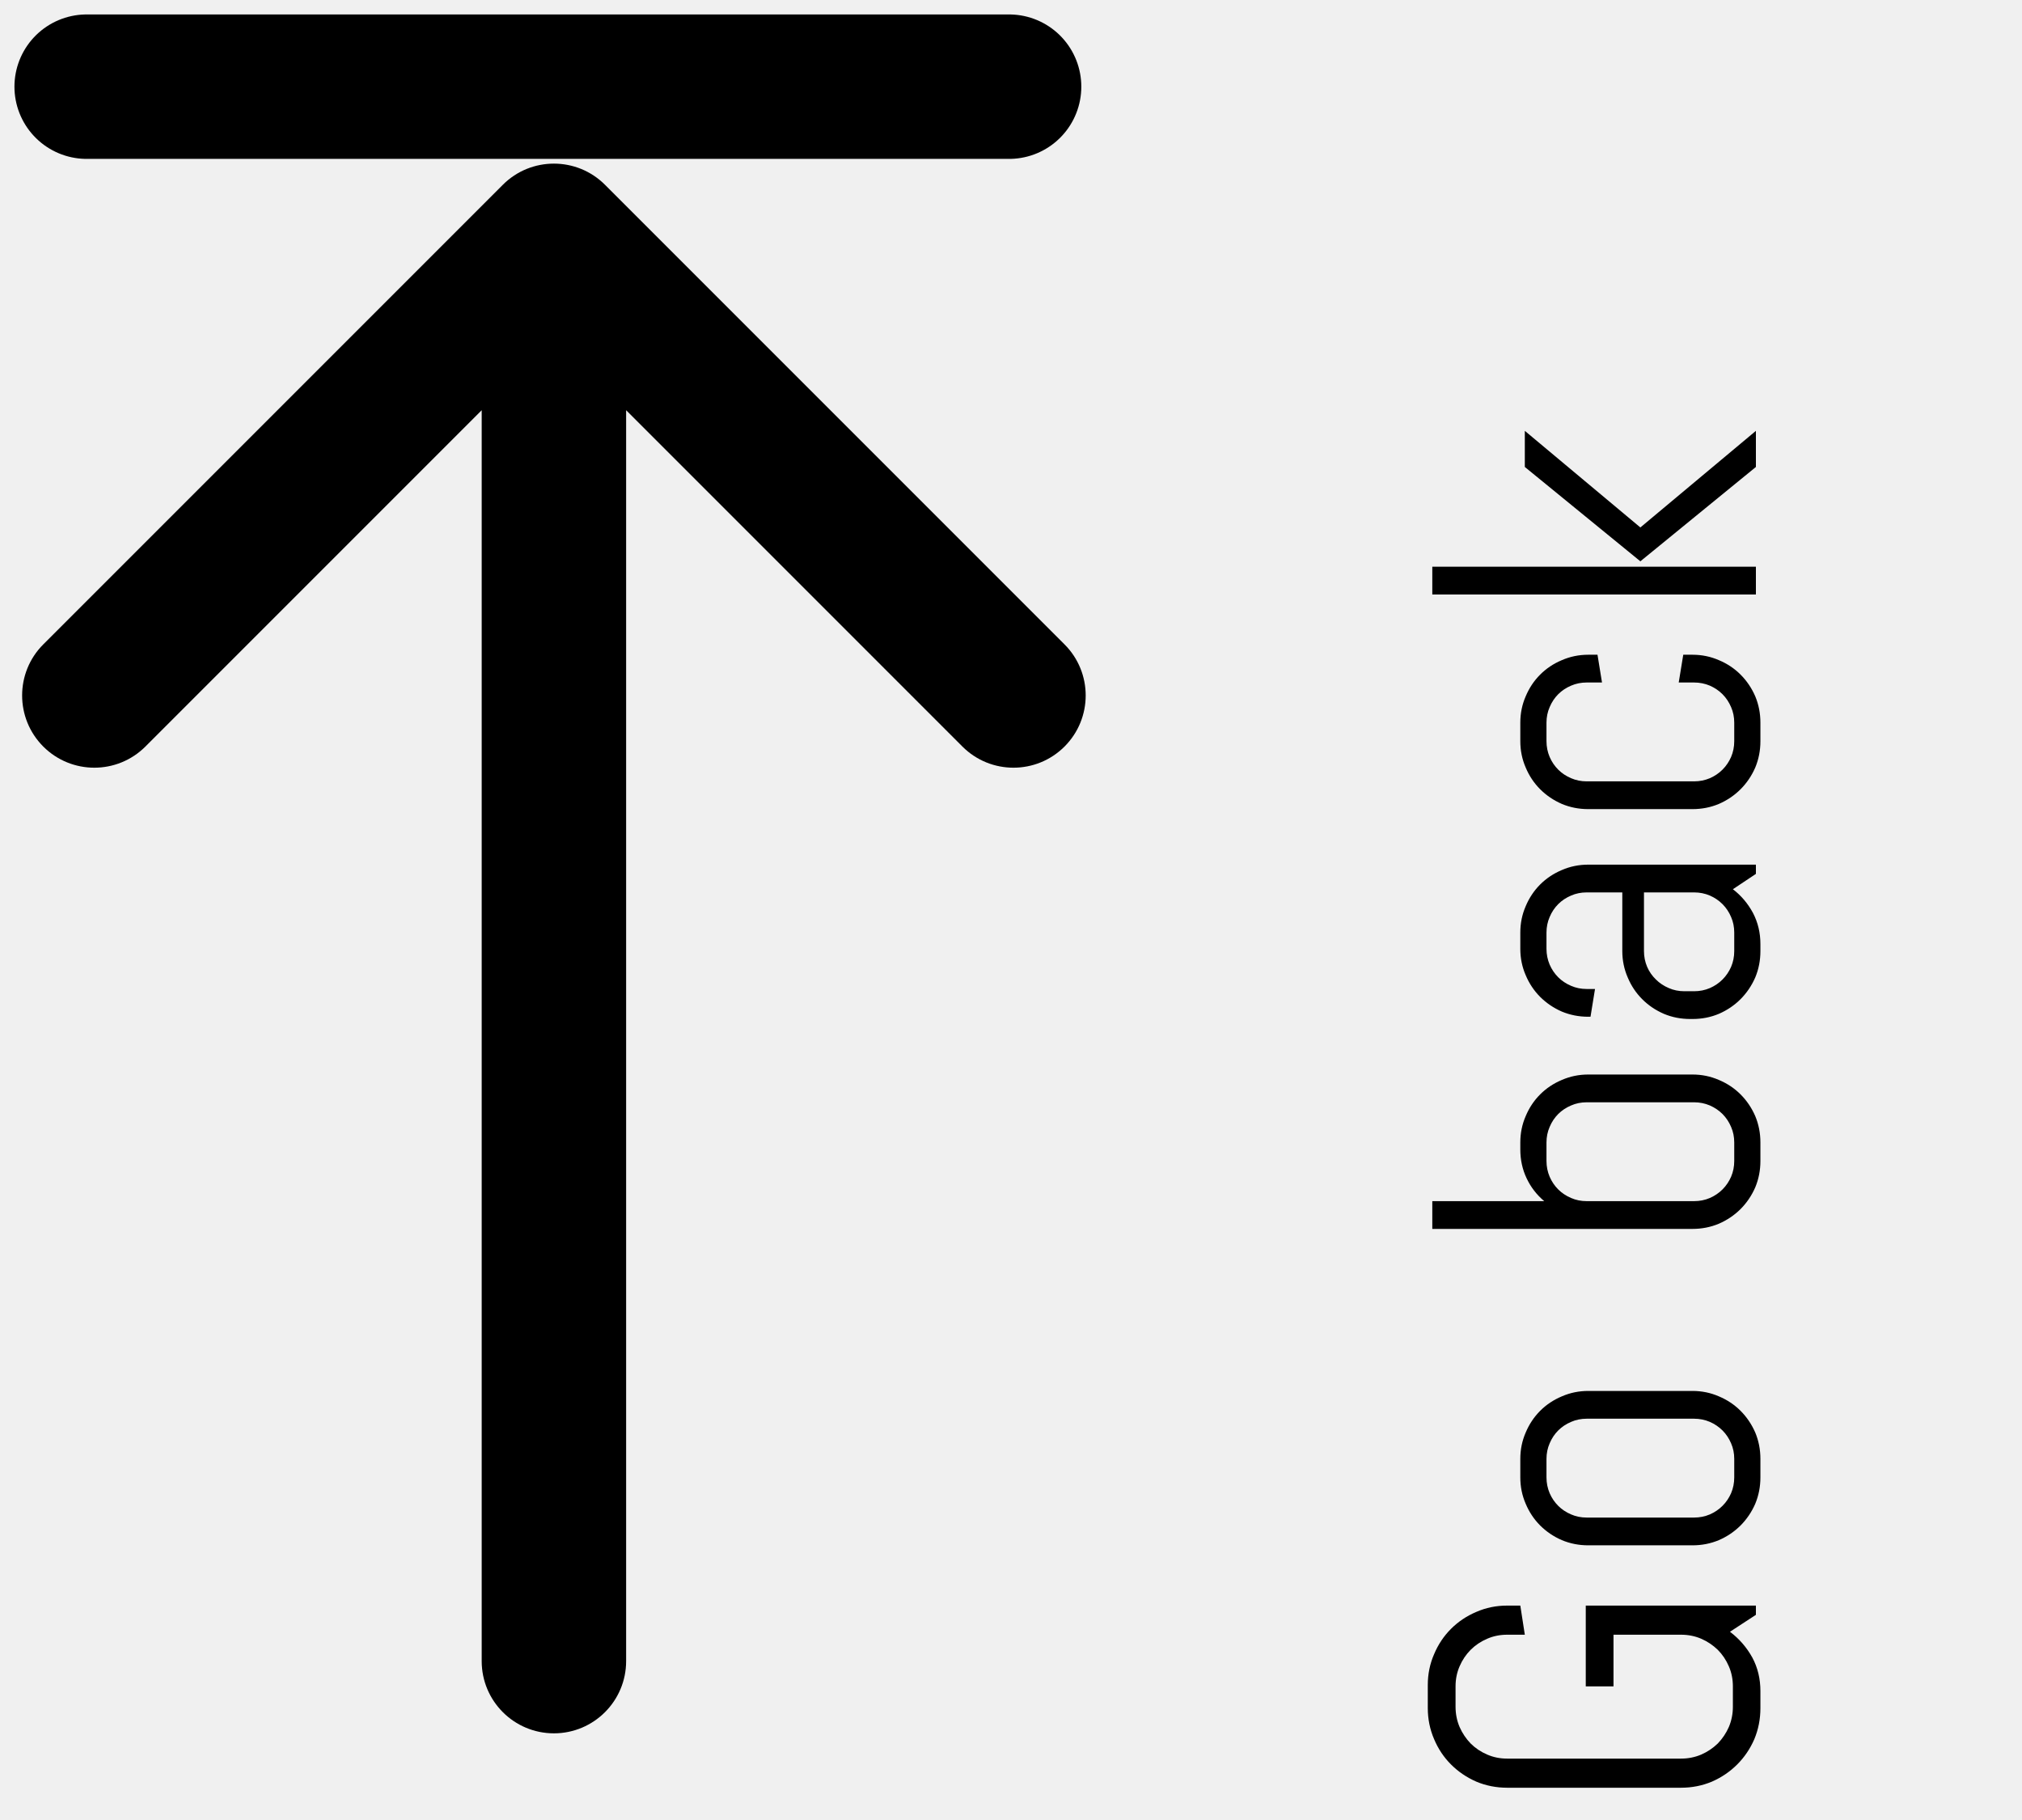
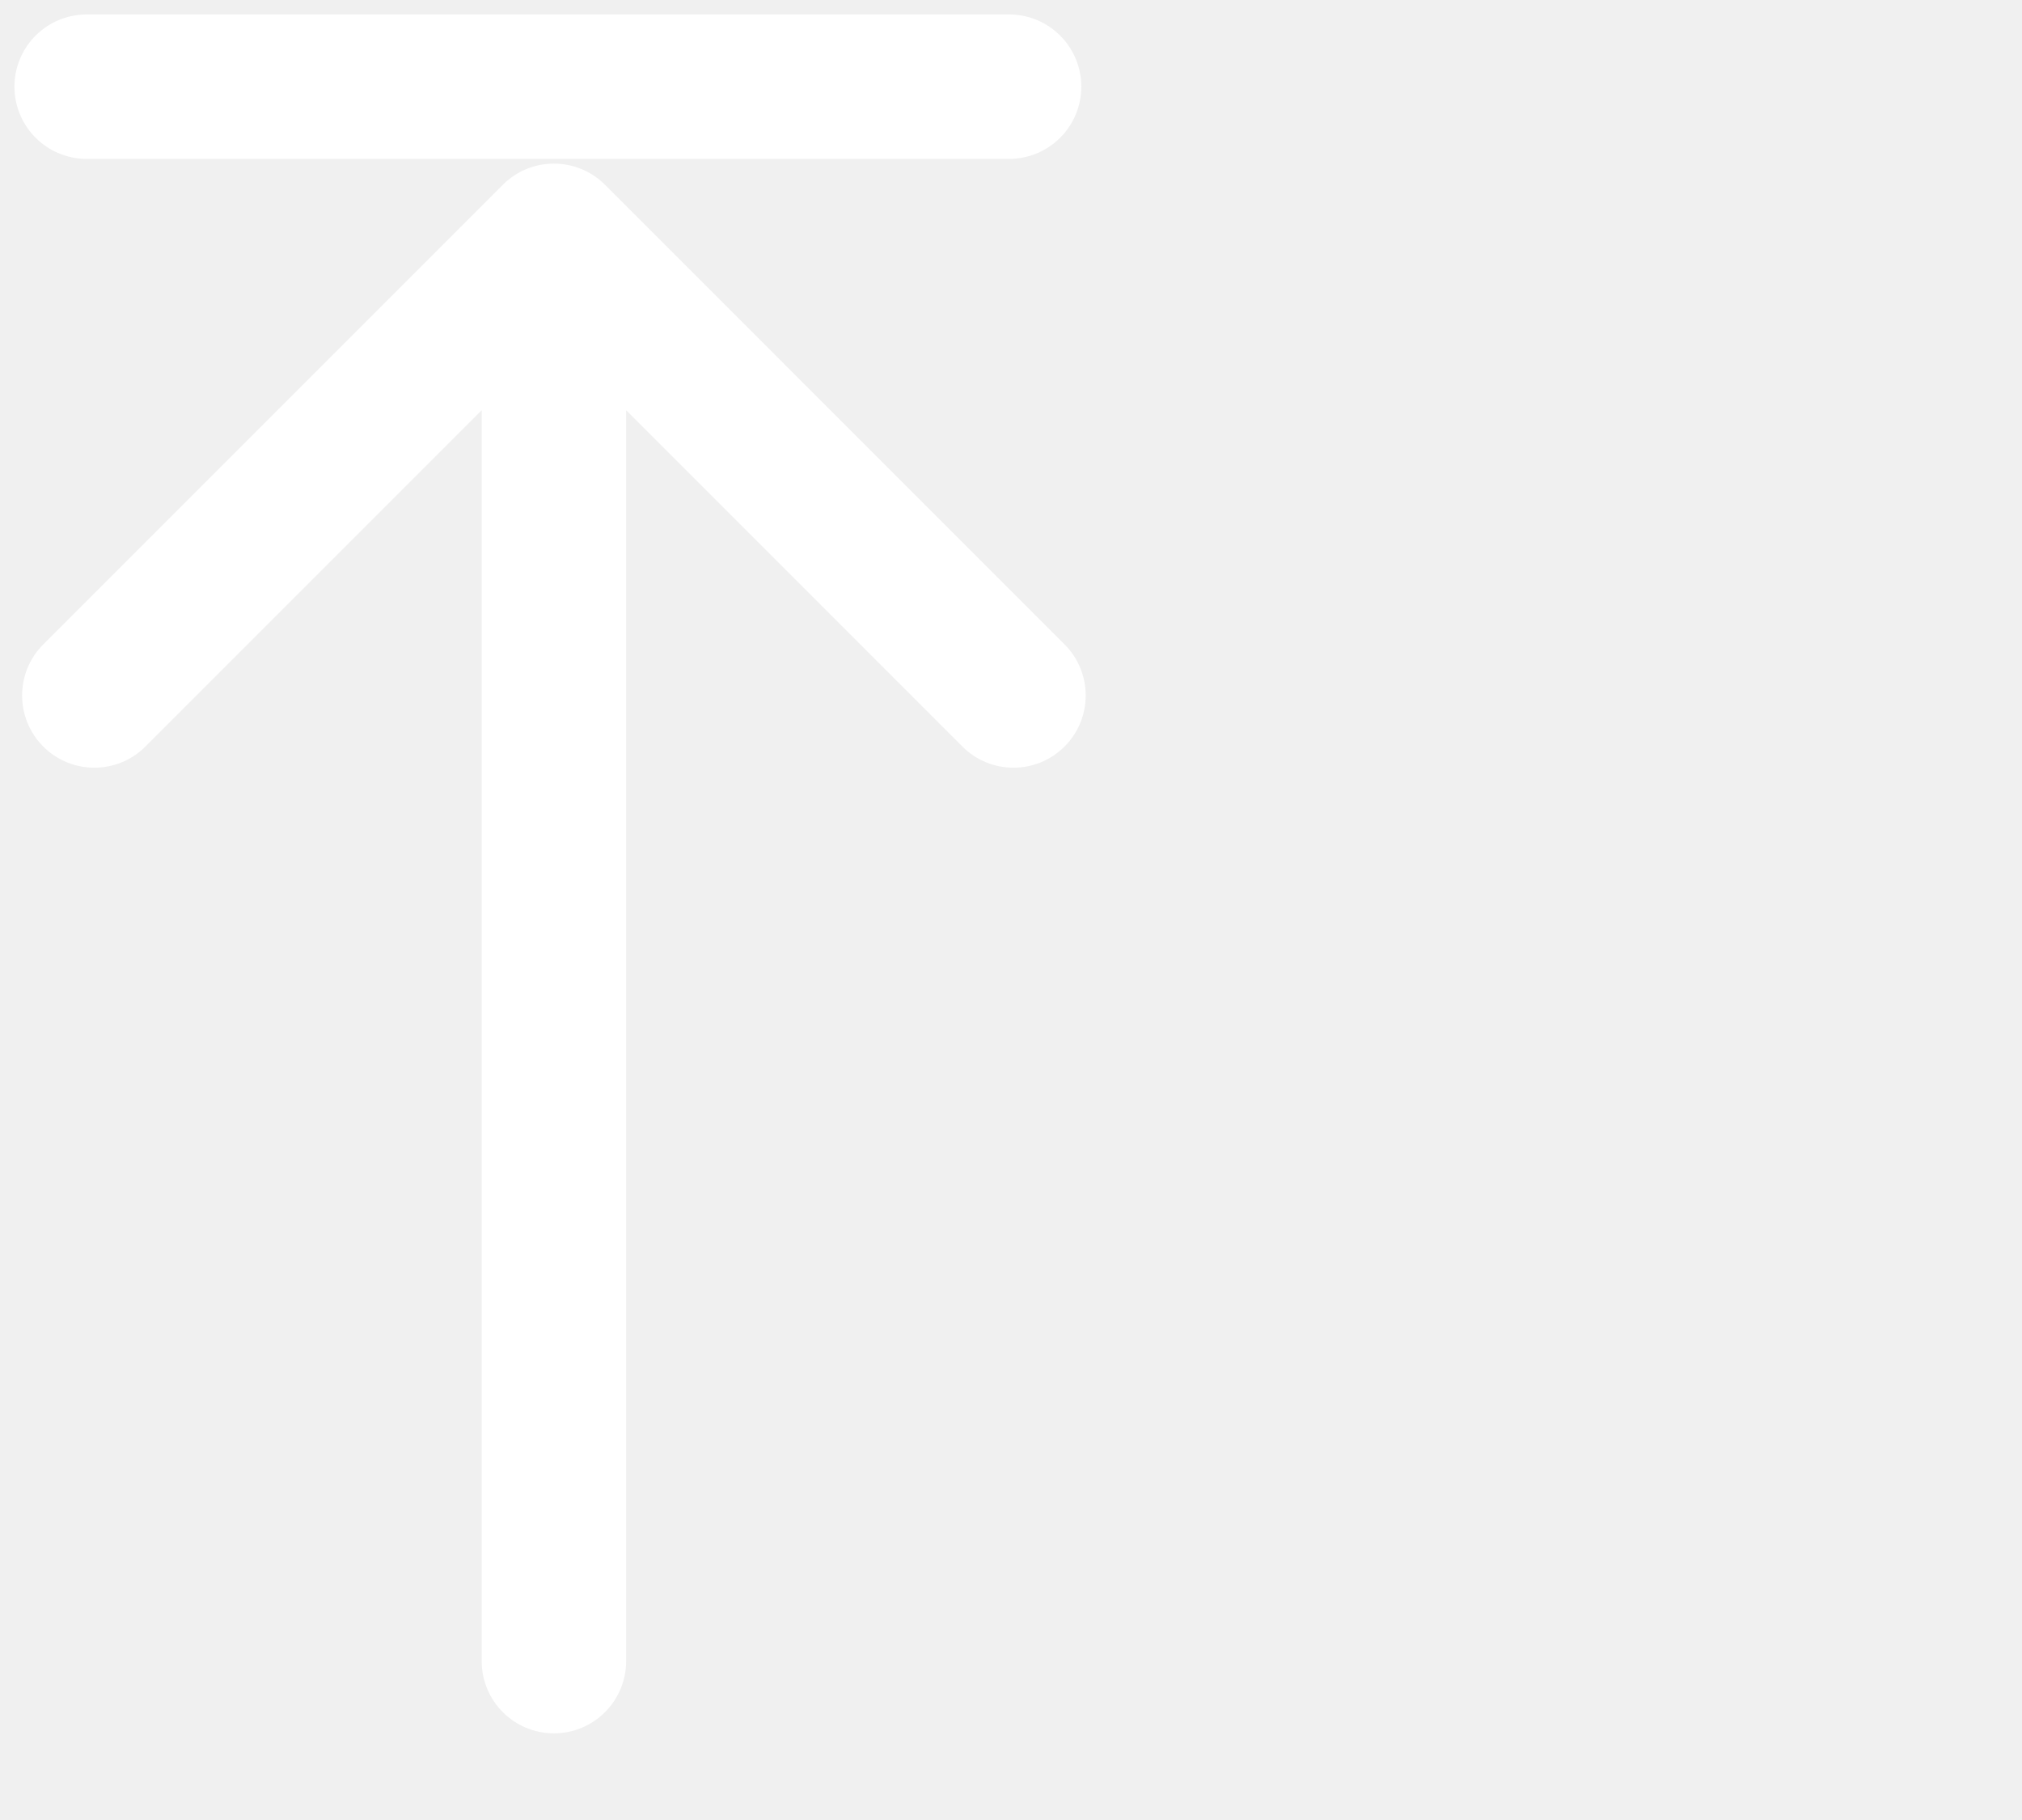
<svg xmlns="http://www.w3.org/2000/svg" width="70" height="63" viewBox="0 0 70 63" fill="none">
-   <path d="M60.788 55.578V55.898L59.89 56.484C60.213 56.729 60.47 57.026 60.663 57.375C60.851 57.724 60.944 58.112 60.944 58.539V59.125C60.944 59.505 60.874 59.865 60.733 60.203C60.588 60.536 60.39 60.828 60.14 61.078C59.89 61.328 59.598 61.526 59.265 61.672C58.931 61.812 58.575 61.883 58.194 61.883H52.179C51.798 61.883 51.442 61.812 51.108 61.672C50.775 61.526 50.483 61.328 50.233 61.078C49.983 60.828 49.788 60.536 49.648 60.203C49.502 59.865 49.429 59.505 49.429 59.125V58.328C49.429 57.948 49.502 57.591 49.648 57.258C49.788 56.925 49.983 56.633 50.233 56.383C50.483 56.133 50.775 55.938 51.108 55.797C51.442 55.651 51.798 55.578 52.179 55.578H52.632L52.788 56.586H52.179C51.929 56.586 51.697 56.633 51.483 56.727C51.265 56.82 51.075 56.948 50.913 57.109C50.752 57.271 50.624 57.461 50.53 57.68C50.437 57.893 50.39 58.125 50.39 58.375V59.078C50.39 59.328 50.437 59.562 50.53 59.781C50.624 59.995 50.752 60.185 50.913 60.352C51.075 60.513 51.265 60.641 51.483 60.734C51.697 60.828 51.929 60.875 52.179 60.875H58.194C58.444 60.875 58.679 60.828 58.898 60.734C59.111 60.641 59.301 60.513 59.468 60.352C59.629 60.185 59.757 59.995 59.851 59.781C59.944 59.562 59.991 59.328 59.991 59.078V58.375C59.991 58.125 59.944 57.893 59.851 57.68C59.757 57.461 59.629 57.271 59.468 57.109C59.301 56.948 59.111 56.82 58.898 56.727C58.679 56.633 58.444 56.586 58.194 56.586H55.858V58.375H54.898V55.578H60.788ZM58.593 48.148C58.916 48.148 59.22 48.211 59.507 48.336C59.793 48.456 60.043 48.622 60.257 48.836C60.47 49.05 60.64 49.3 60.765 49.586C60.884 49.872 60.944 50.177 60.944 50.5V51.141C60.944 51.464 60.884 51.768 60.765 52.055C60.64 52.341 60.47 52.591 60.257 52.805C60.043 53.018 59.793 53.188 59.507 53.312C59.22 53.432 58.916 53.492 58.593 53.492H54.983C54.66 53.492 54.356 53.432 54.069 53.312C53.783 53.188 53.533 53.018 53.319 52.805C53.106 52.591 52.939 52.341 52.819 52.055C52.694 51.768 52.632 51.464 52.632 51.141V50.5C52.632 50.177 52.694 49.872 52.819 49.586C52.939 49.3 53.106 49.05 53.319 48.836C53.533 48.622 53.783 48.456 54.069 48.336C54.356 48.211 54.66 48.148 54.983 48.148H58.593ZM54.929 49.109C54.736 49.109 54.556 49.146 54.39 49.219C54.218 49.292 54.069 49.391 53.944 49.516C53.819 49.641 53.72 49.789 53.648 49.961C53.575 50.128 53.538 50.307 53.538 50.5V51.141C53.538 51.333 53.575 51.516 53.648 51.688C53.72 51.854 53.819 52 53.944 52.125C54.069 52.25 54.218 52.349 54.39 52.422C54.556 52.495 54.736 52.531 54.929 52.531H58.648C58.84 52.531 59.023 52.495 59.194 52.422C59.361 52.349 59.507 52.25 59.632 52.125C59.757 52 59.856 51.854 59.929 51.688C60.002 51.516 60.038 51.333 60.038 51.141V50.5C60.038 50.307 60.002 50.128 59.929 49.961C59.856 49.789 59.757 49.641 59.632 49.516C59.507 49.391 59.361 49.292 59.194 49.219C59.023 49.146 58.84 49.109 58.648 49.109H54.929ZM58.593 37.195C58.916 37.195 59.22 37.258 59.507 37.383C59.793 37.503 60.043 37.669 60.257 37.883C60.47 38.096 60.64 38.346 60.765 38.633C60.884 38.919 60.944 39.224 60.944 39.547V40.188C60.944 40.51 60.884 40.815 60.765 41.102C60.64 41.388 60.47 41.638 60.257 41.852C60.043 42.065 59.793 42.234 59.507 42.359C59.22 42.479 58.916 42.539 58.593 42.539H49.585V41.578H53.46C53.2 41.359 52.996 41.096 52.851 40.789C52.705 40.482 52.632 40.148 52.632 39.789V39.547C52.632 39.224 52.694 38.919 52.819 38.633C52.939 38.346 53.106 38.096 53.319 37.883C53.533 37.669 53.783 37.503 54.069 37.383C54.356 37.258 54.66 37.195 54.983 37.195H58.593ZM54.929 38.156C54.736 38.156 54.556 38.193 54.39 38.266C54.218 38.339 54.069 38.438 53.944 38.562C53.819 38.688 53.72 38.836 53.648 39.008C53.575 39.175 53.538 39.354 53.538 39.547V40.188C53.538 40.38 53.575 40.562 53.648 40.734C53.72 40.901 53.819 41.047 53.944 41.172C54.069 41.297 54.218 41.396 54.39 41.469C54.556 41.542 54.736 41.578 54.929 41.578H58.648C58.84 41.578 59.023 41.542 59.194 41.469C59.361 41.396 59.507 41.297 59.632 41.172C59.757 41.047 59.856 40.901 59.929 40.734C60.002 40.562 60.038 40.38 60.038 40.188V39.547C60.038 39.354 60.002 39.175 59.929 39.008C59.856 38.836 59.757 38.688 59.632 38.562C59.507 38.438 59.361 38.339 59.194 38.266C59.023 38.193 58.84 38.156 58.648 38.156H54.929ZM60.788 30.25L59.991 30.781C60.278 31 60.509 31.273 60.687 31.602C60.858 31.93 60.944 32.289 60.944 32.68V32.922C60.944 33.245 60.884 33.55 60.765 33.836C60.64 34.122 60.47 34.372 60.257 34.586C60.043 34.8 59.793 34.969 59.507 35.094C59.22 35.214 58.916 35.273 58.593 35.273H58.515C58.192 35.273 57.887 35.214 57.601 35.094C57.314 34.969 57.064 34.8 56.851 34.586C56.637 34.372 56.47 34.122 56.351 33.836C56.226 33.55 56.163 33.245 56.163 32.922V30.891H54.929C54.736 30.891 54.556 30.927 54.39 31C54.218 31.073 54.069 31.172 53.944 31.297C53.819 31.422 53.72 31.57 53.648 31.742C53.575 31.909 53.538 32.089 53.538 32.281V32.844C53.538 33.036 53.575 33.219 53.648 33.391C53.72 33.557 53.819 33.703 53.944 33.828C54.069 33.953 54.218 34.052 54.39 34.125C54.556 34.198 54.736 34.234 54.929 34.234H55.218L55.062 35.195H54.983C54.66 35.195 54.356 35.135 54.069 35.016C53.783 34.891 53.533 34.721 53.319 34.508C53.106 34.294 52.939 34.044 52.819 33.758C52.694 33.471 52.632 33.167 52.632 32.844V32.281C52.632 31.958 52.694 31.654 52.819 31.367C52.939 31.081 53.106 30.831 53.319 30.617C53.533 30.404 53.783 30.237 54.069 30.117C54.356 29.992 54.66 29.93 54.983 29.93H60.788V30.25ZM56.913 30.891V32.922C56.913 33.115 56.95 33.297 57.023 33.469C57.095 33.635 57.197 33.781 57.327 33.906C57.452 34.031 57.601 34.13 57.773 34.203C57.939 34.276 58.119 34.312 58.312 34.312H58.648C58.84 34.312 59.023 34.276 59.194 34.203C59.361 34.13 59.507 34.031 59.632 33.906C59.757 33.781 59.856 33.635 59.929 33.469C60.002 33.297 60.038 33.115 60.038 32.922V32.281C60.038 32.089 60.002 31.909 59.929 31.742C59.856 31.57 59.757 31.422 59.632 31.297C59.507 31.172 59.361 31.073 59.194 31C59.023 30.927 58.84 30.891 58.648 30.891H56.913ZM58.593 22.664C58.916 22.664 59.22 22.727 59.507 22.852C59.793 22.971 60.043 23.138 60.257 23.352C60.47 23.565 60.64 23.815 60.765 24.102C60.884 24.388 60.944 24.693 60.944 25.016V25.656C60.944 25.979 60.884 26.284 60.765 26.57C60.64 26.857 60.47 27.107 60.257 27.32C60.043 27.534 59.793 27.703 59.507 27.828C59.22 27.948 58.916 28.008 58.593 28.008H54.983C54.66 28.008 54.356 27.948 54.069 27.828C53.783 27.703 53.533 27.534 53.319 27.32C53.106 27.107 52.939 26.857 52.819 26.57C52.694 26.284 52.632 25.979 52.632 25.656V25.016C52.632 24.693 52.694 24.388 52.819 24.102C52.939 23.815 53.106 23.565 53.319 23.352C53.533 23.138 53.783 22.971 54.069 22.852C54.356 22.727 54.66 22.664 54.983 22.664H55.304L55.46 23.625H54.929C54.736 23.625 54.556 23.662 54.39 23.734C54.218 23.807 54.069 23.906 53.944 24.031C53.819 24.156 53.72 24.305 53.648 24.477C53.575 24.643 53.538 24.823 53.538 25.016V25.656C53.538 25.849 53.575 26.031 53.648 26.203C53.72 26.37 53.819 26.516 53.944 26.641C54.069 26.766 54.218 26.865 54.39 26.938C54.556 27.01 54.736 27.047 54.929 27.047H58.648C58.84 27.047 59.023 27.01 59.194 26.938C59.361 26.865 59.507 26.766 59.632 26.641C59.757 26.516 59.856 26.37 59.929 26.203C60.002 26.031 60.038 25.849 60.038 25.656V25.016C60.038 24.823 60.002 24.643 59.929 24.477C59.856 24.305 59.757 24.156 59.632 24.031C59.507 23.906 59.361 23.807 59.194 23.734C59.023 23.662 58.84 23.625 58.648 23.625H58.116L58.273 22.664H58.593ZM60.788 16.164L56.788 19.43L52.788 16.164V14.914L56.788 18.258L60.788 14.914V16.164ZM60.788 20.578H49.585V19.617H60.788V20.578Z" fill="black" />
-   <path d="M3 3H34.934" stroke="black" stroke-width="5" stroke-linecap="round" />
-   <path d="M16.676 57.5C16.676 58.881 17.795 60 19.176 60C20.556 60 21.676 58.881 21.676 57.5H16.676ZM20.944 6.396C19.967 5.42 18.384 5.42 17.408 6.396L1.498 22.306C0.522 23.282 0.522 24.865 1.498 25.842C2.474 26.818 4.057 26.818 5.034 25.842L19.176 11.7L33.318 25.842C34.294 26.818 35.877 26.818 36.853 25.842C37.83 24.865 37.83 23.282 36.853 22.306L20.944 6.396ZM21.676 57.5L21.676 8.164H16.676L16.676 57.5H21.676Z" fill="black" />
+   <path d="M3 3H34.934" stroke="white" stroke-width="5" stroke-linecap="round" />
+   <path d="M16.676 57.5C16.676 58.881 17.795 60 19.176 60C20.556 60 21.676 58.881 21.676 57.5H16.676ZM20.944 6.396C19.967 5.42 18.384 5.42 17.408 6.396L1.498 22.306C0.522 23.282 0.522 24.865 1.498 25.842C2.474 26.818 4.057 26.818 5.034 25.842L19.176 11.7L33.318 25.842C34.294 26.818 35.877 26.818 36.853 25.842C37.83 24.865 37.83 23.282 36.853 22.306L20.944 6.396ZM21.676 57.5L21.676 8.164H16.676L16.676 57.5H21.676Z" fill="white" />
</svg>
